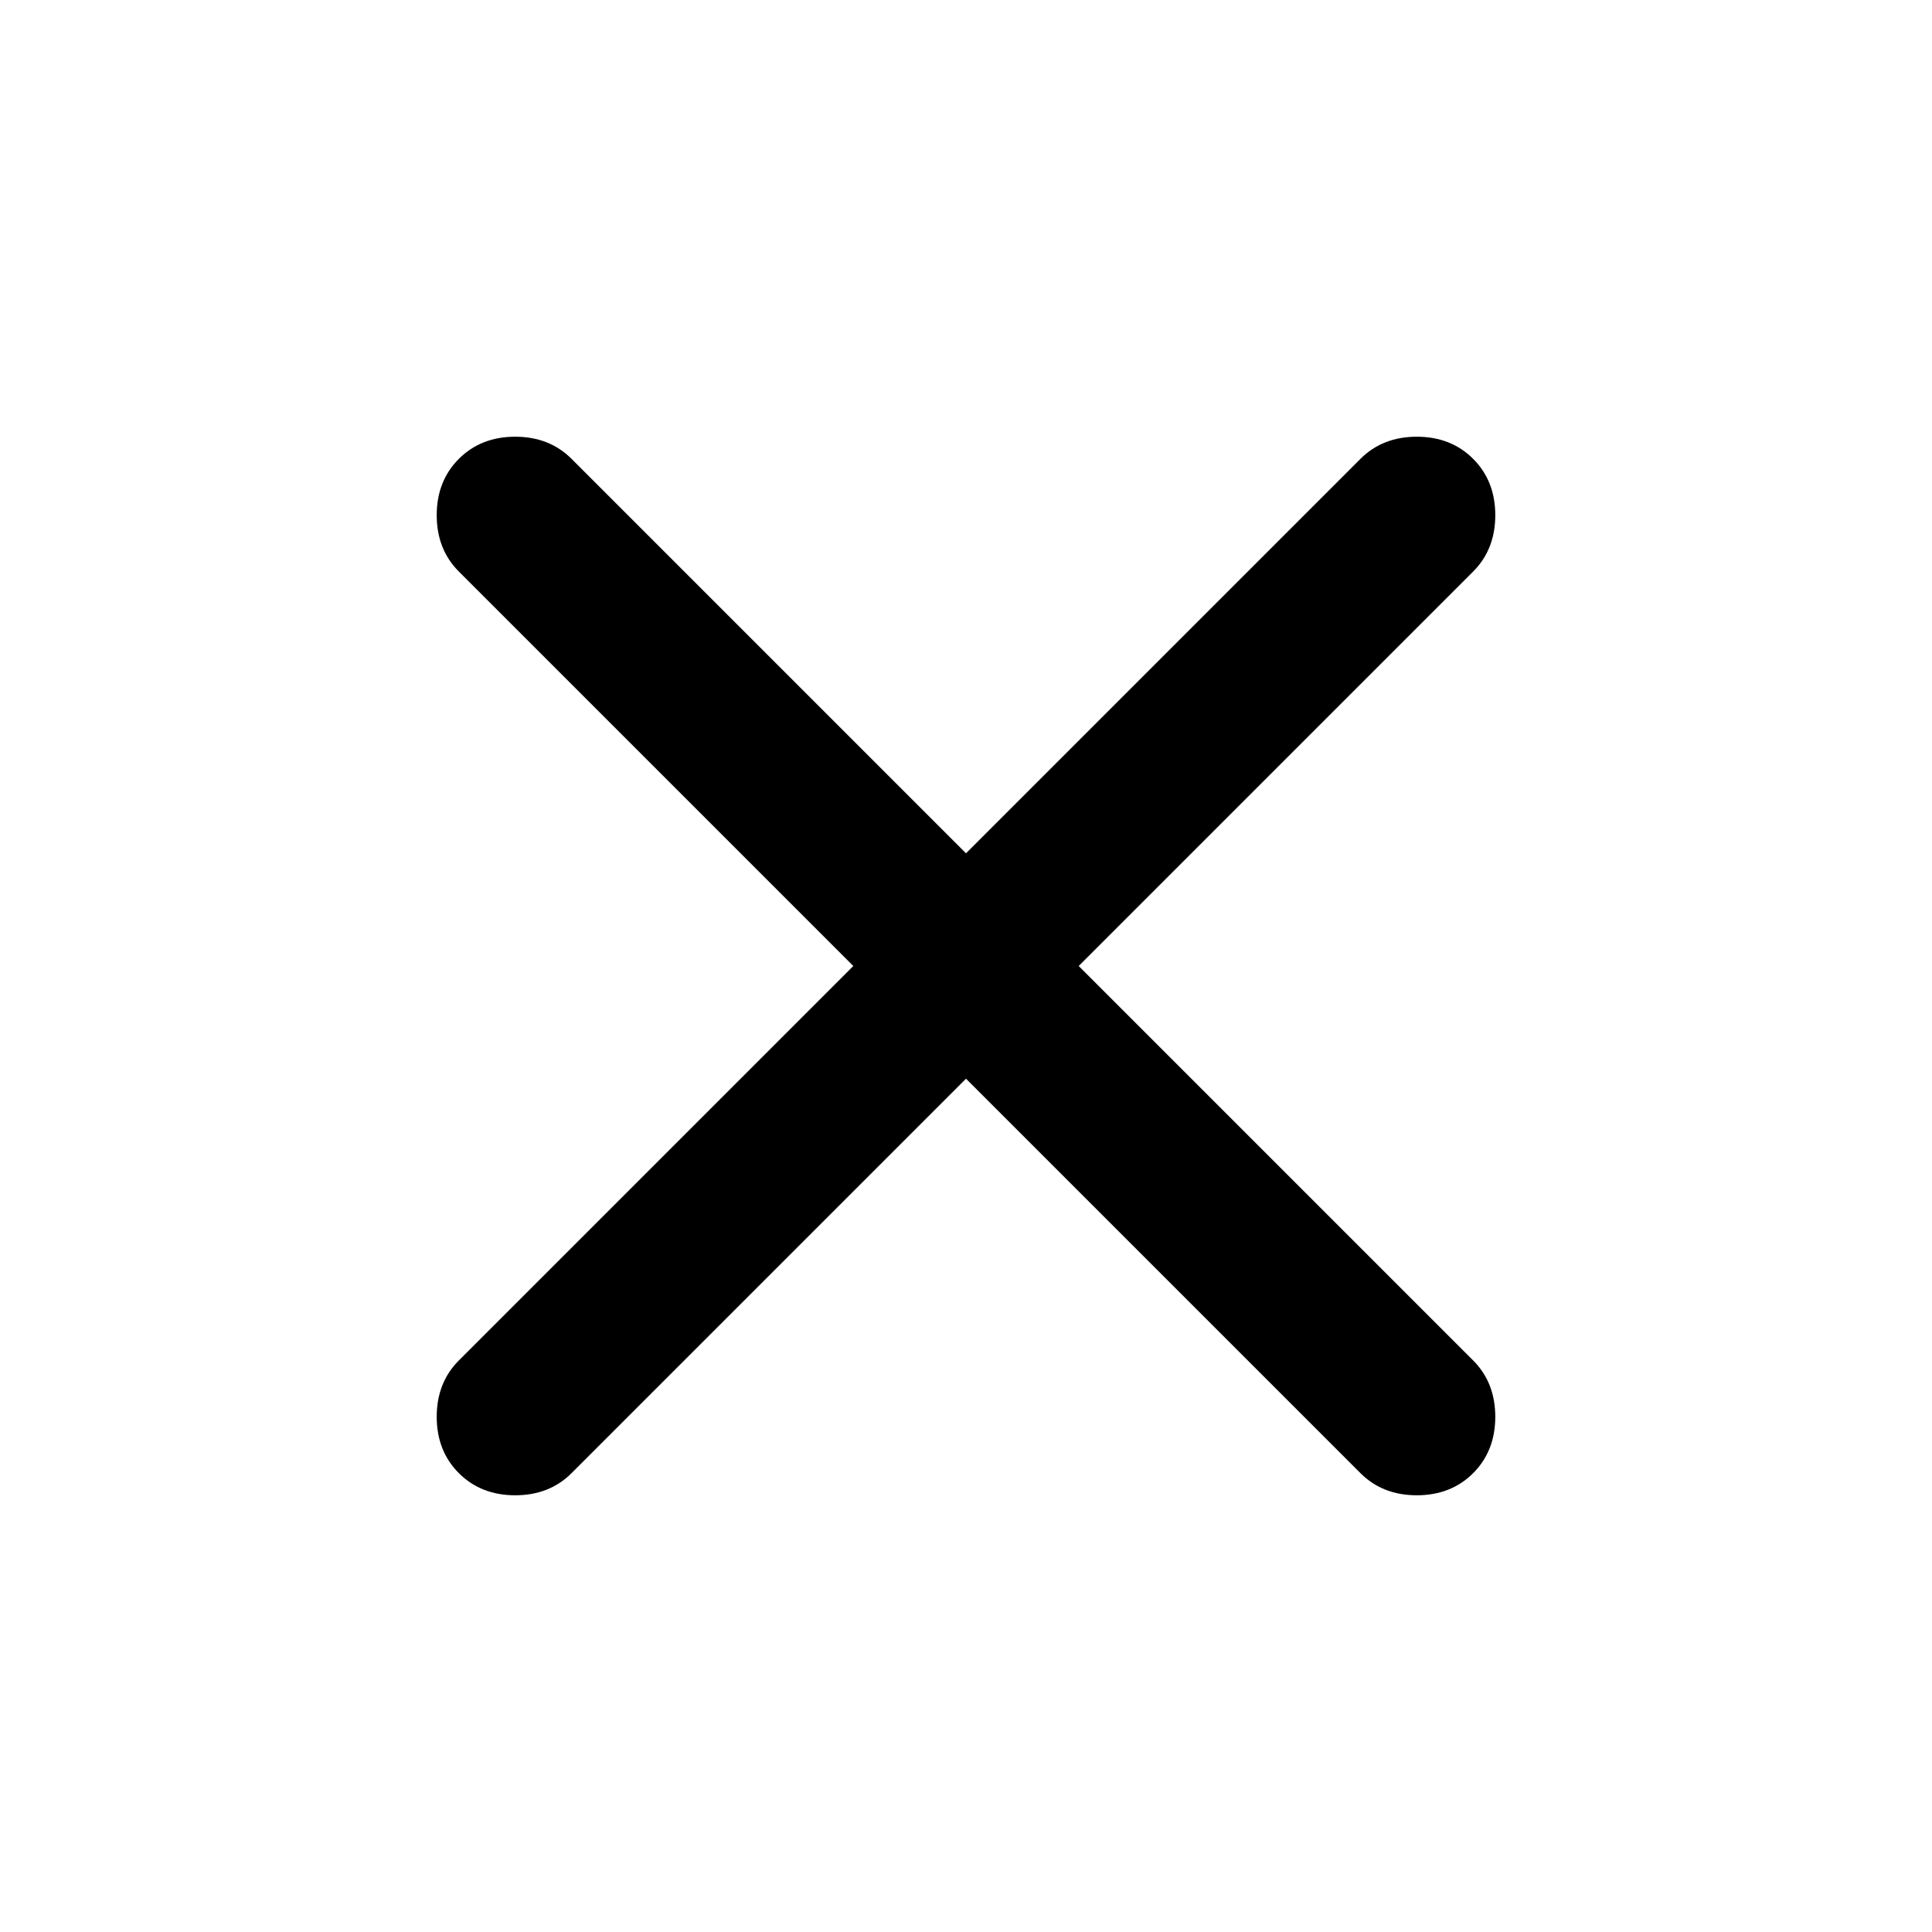
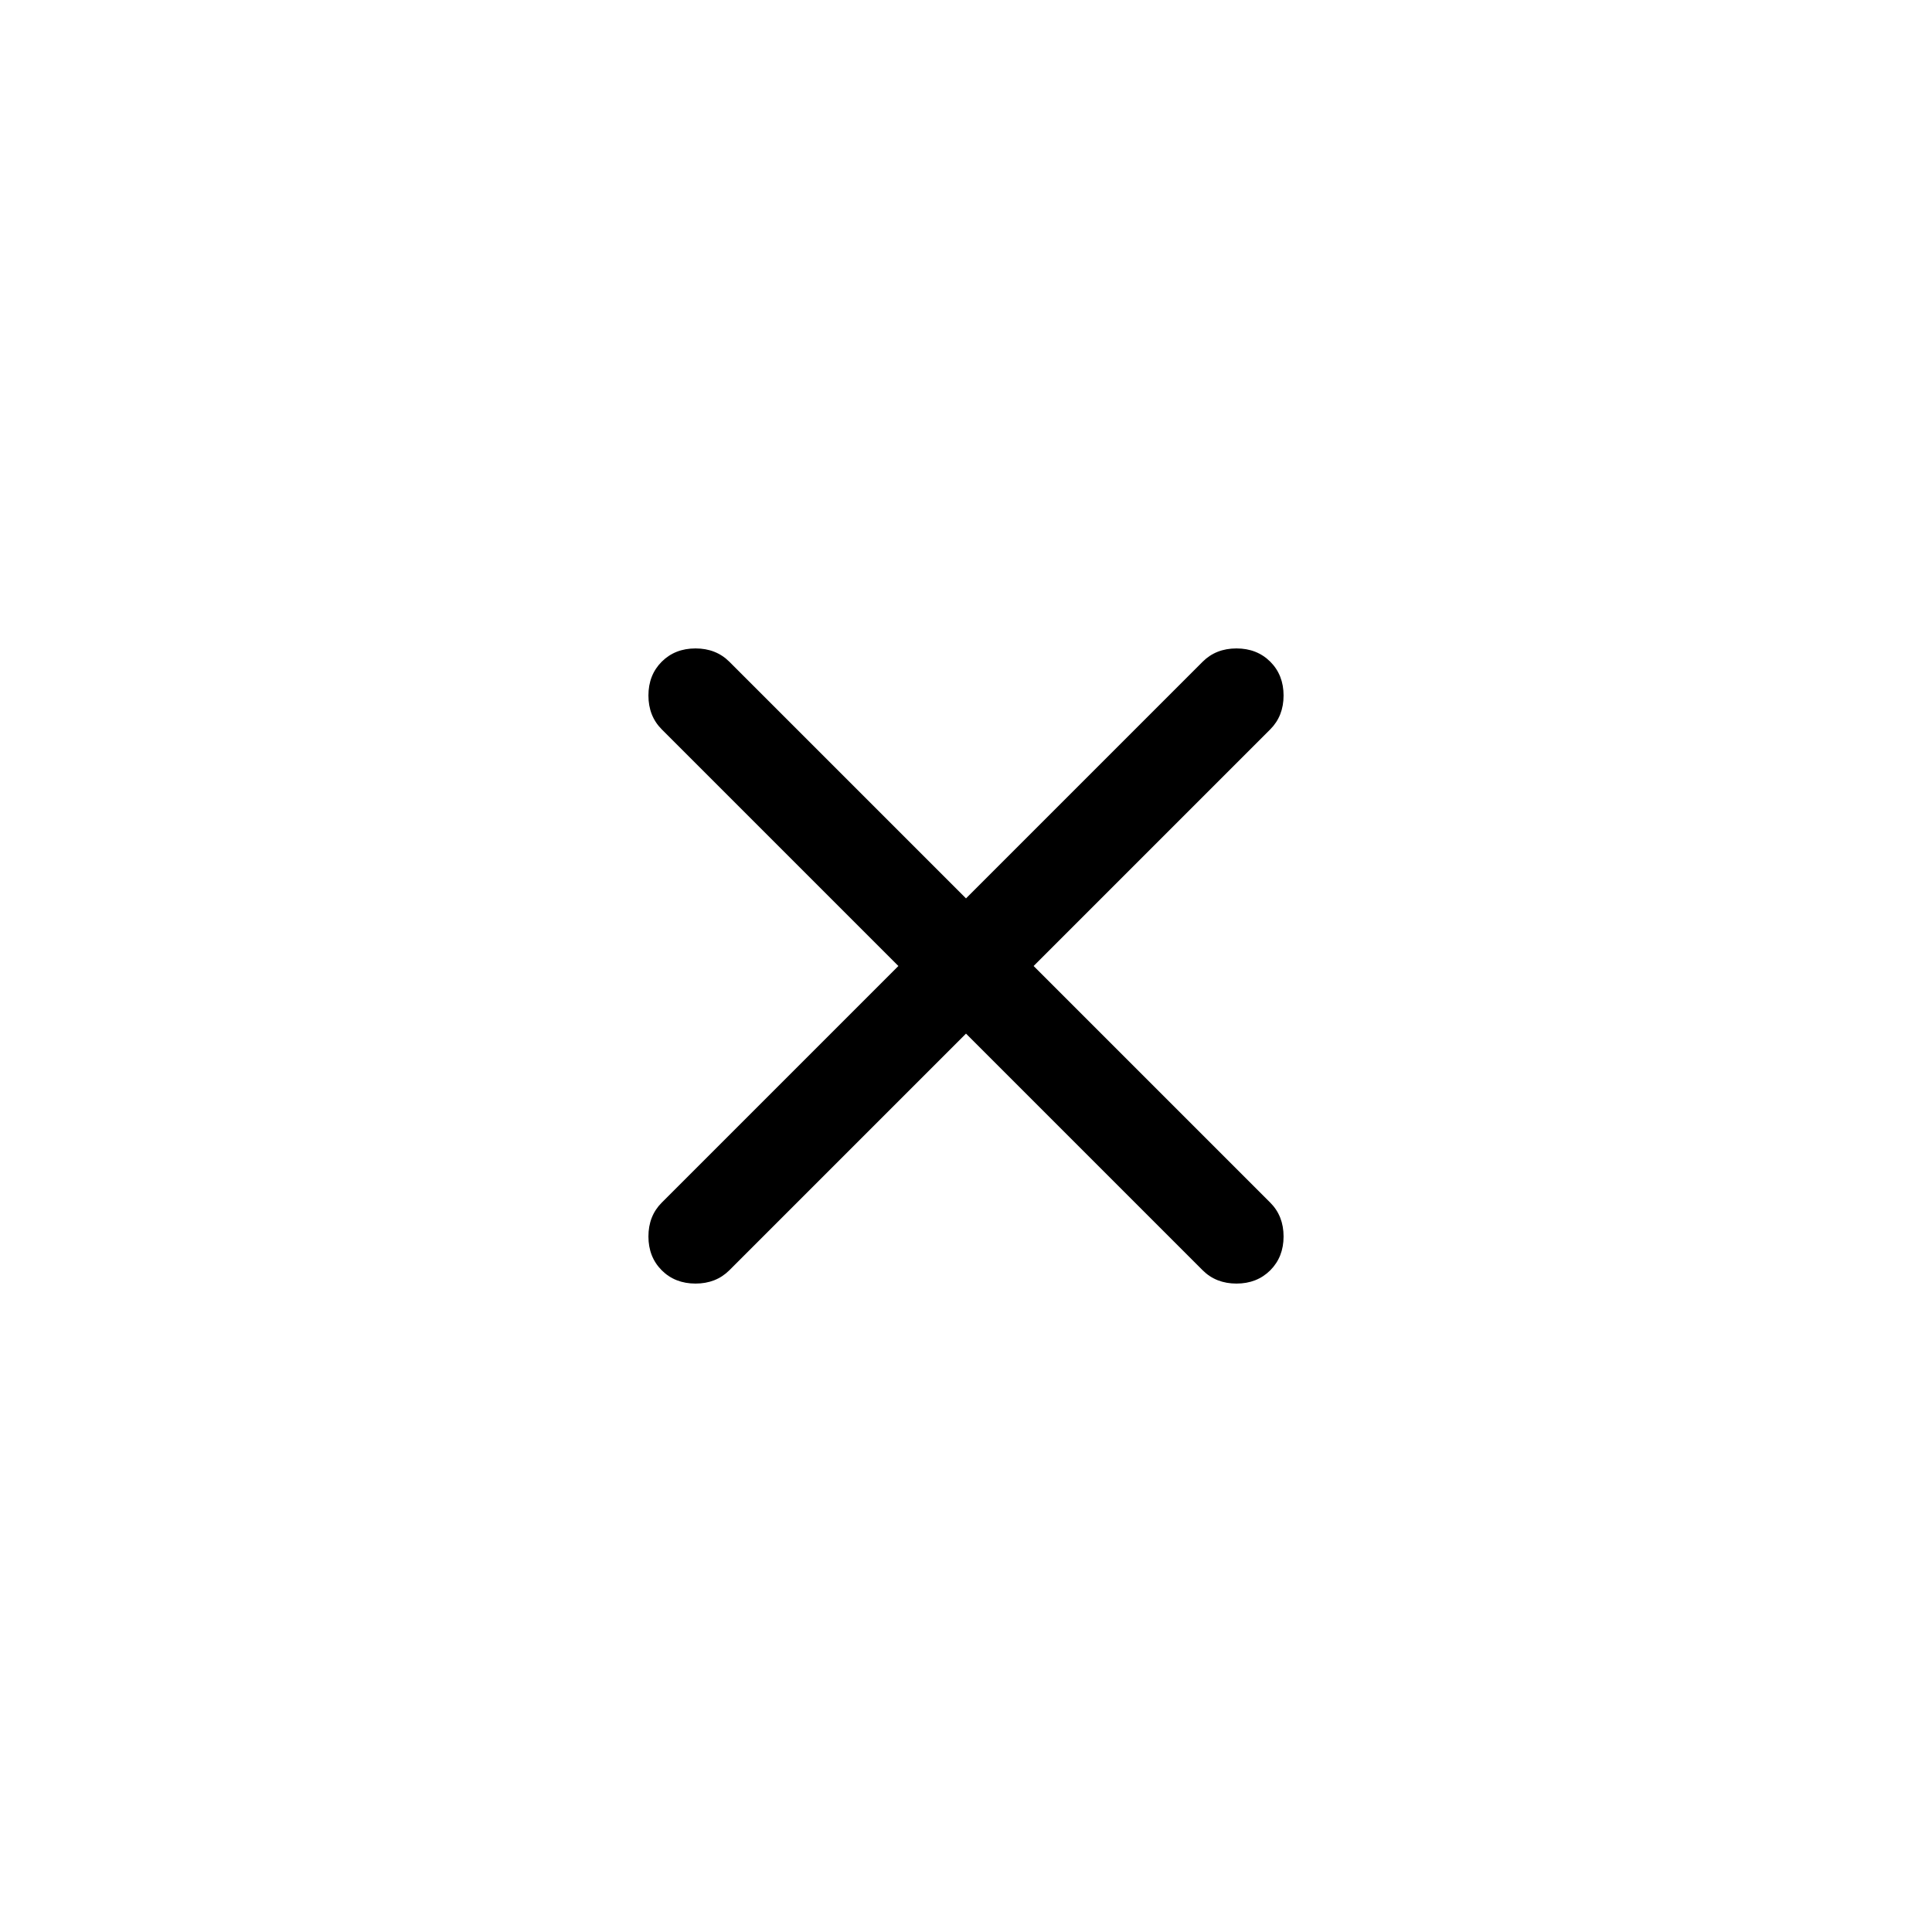
- <svg xmlns="http://www.w3.org/2000/svg" width="24" height="24" viewBox="0 0 24 24" fill="none">
-   <mask id="mask0_29955_10932" style="mask-type:alpha" maskUnits="userSpaceOnUse" x="0" y="0" width="24" height="24">
-     <rect width="24" height="24" fill="#D9D9D9" />
+ <svg xmlns="http://www.w3.org/2000/svg" width="40" height="40" viewBox="0 0 40 40" fill="none">
+   <mask id="mask0_453_12978" style="mask-type:alpha" maskUnits="userSpaceOnUse" x="8" y="8" width="24" height="24">
+     <rect x="8" y="8" width="24" height="24" fill="#D9D9D9" />
  </mask>
-   <g mask="url(#mask0_29955_10932)">
-     <path d="M12 13.4L7.1 18.3C6.917 18.483 6.683 18.575 6.4 18.575C6.117 18.575 5.883 18.483 5.7 18.3C5.517 18.117 5.425 17.883 5.425 17.6C5.425 17.317 5.517 17.083 5.7 16.9L10.6 12L5.7 7.1C5.517 6.917 5.425 6.683 5.425 6.4C5.425 6.117 5.517 5.883 5.7 5.7C5.883 5.517 6.117 5.425 6.4 5.425C6.683 5.425 6.917 5.517 7.1 5.7L12 10.6L16.9 5.7C17.083 5.517 17.317 5.425 17.6 5.425C17.883 5.425 18.117 5.517 18.3 5.7C18.483 5.883 18.575 6.117 18.575 6.4C18.575 6.683 18.483 6.917 18.3 7.1L13.4 12L18.3 16.9C18.483 17.083 18.575 17.317 18.575 17.6C18.575 17.883 18.483 18.117 18.3 18.3C18.117 18.483 17.883 18.575 17.6 18.575C17.317 18.575 17.083 18.483 16.9 18.3L12 13.4Z" fill="black" />
+   <g mask="url(#mask0_453_12978)">
+     <path d="M20 21.4L15.1 26.3C14.916 26.483 14.683 26.575 14.4 26.575C14.117 26.575 13.883 26.483 13.7 26.3C13.517 26.116 13.425 25.883 13.425 25.6C13.425 25.317 13.517 25.083 13.7 24.9L18.6 20L13.7 15.1C13.517 14.916 13.425 14.683 13.425 14.4C13.425 14.117 13.517 13.883 13.7 13.7C13.883 13.517 14.117 13.425 14.4 13.425C14.683 13.425 14.916 13.517 15.1 13.7L20 18.6L24.9 13.7C25.083 13.517 25.317 13.425 25.6 13.425C25.883 13.425 26.116 13.517 26.3 13.7C26.483 13.883 26.575 14.117 26.575 14.4C26.575 14.683 26.483 14.916 26.3 15.1L21.4 20L26.3 24.9C26.483 25.083 26.575 25.317 26.575 25.6C26.575 25.883 26.483 26.116 26.3 26.3C26.116 26.483 25.883 26.575 25.6 26.575C25.317 26.575 25.083 26.483 24.9 26.3L20 21.4Z" fill="black" />
  </g>
</svg>
